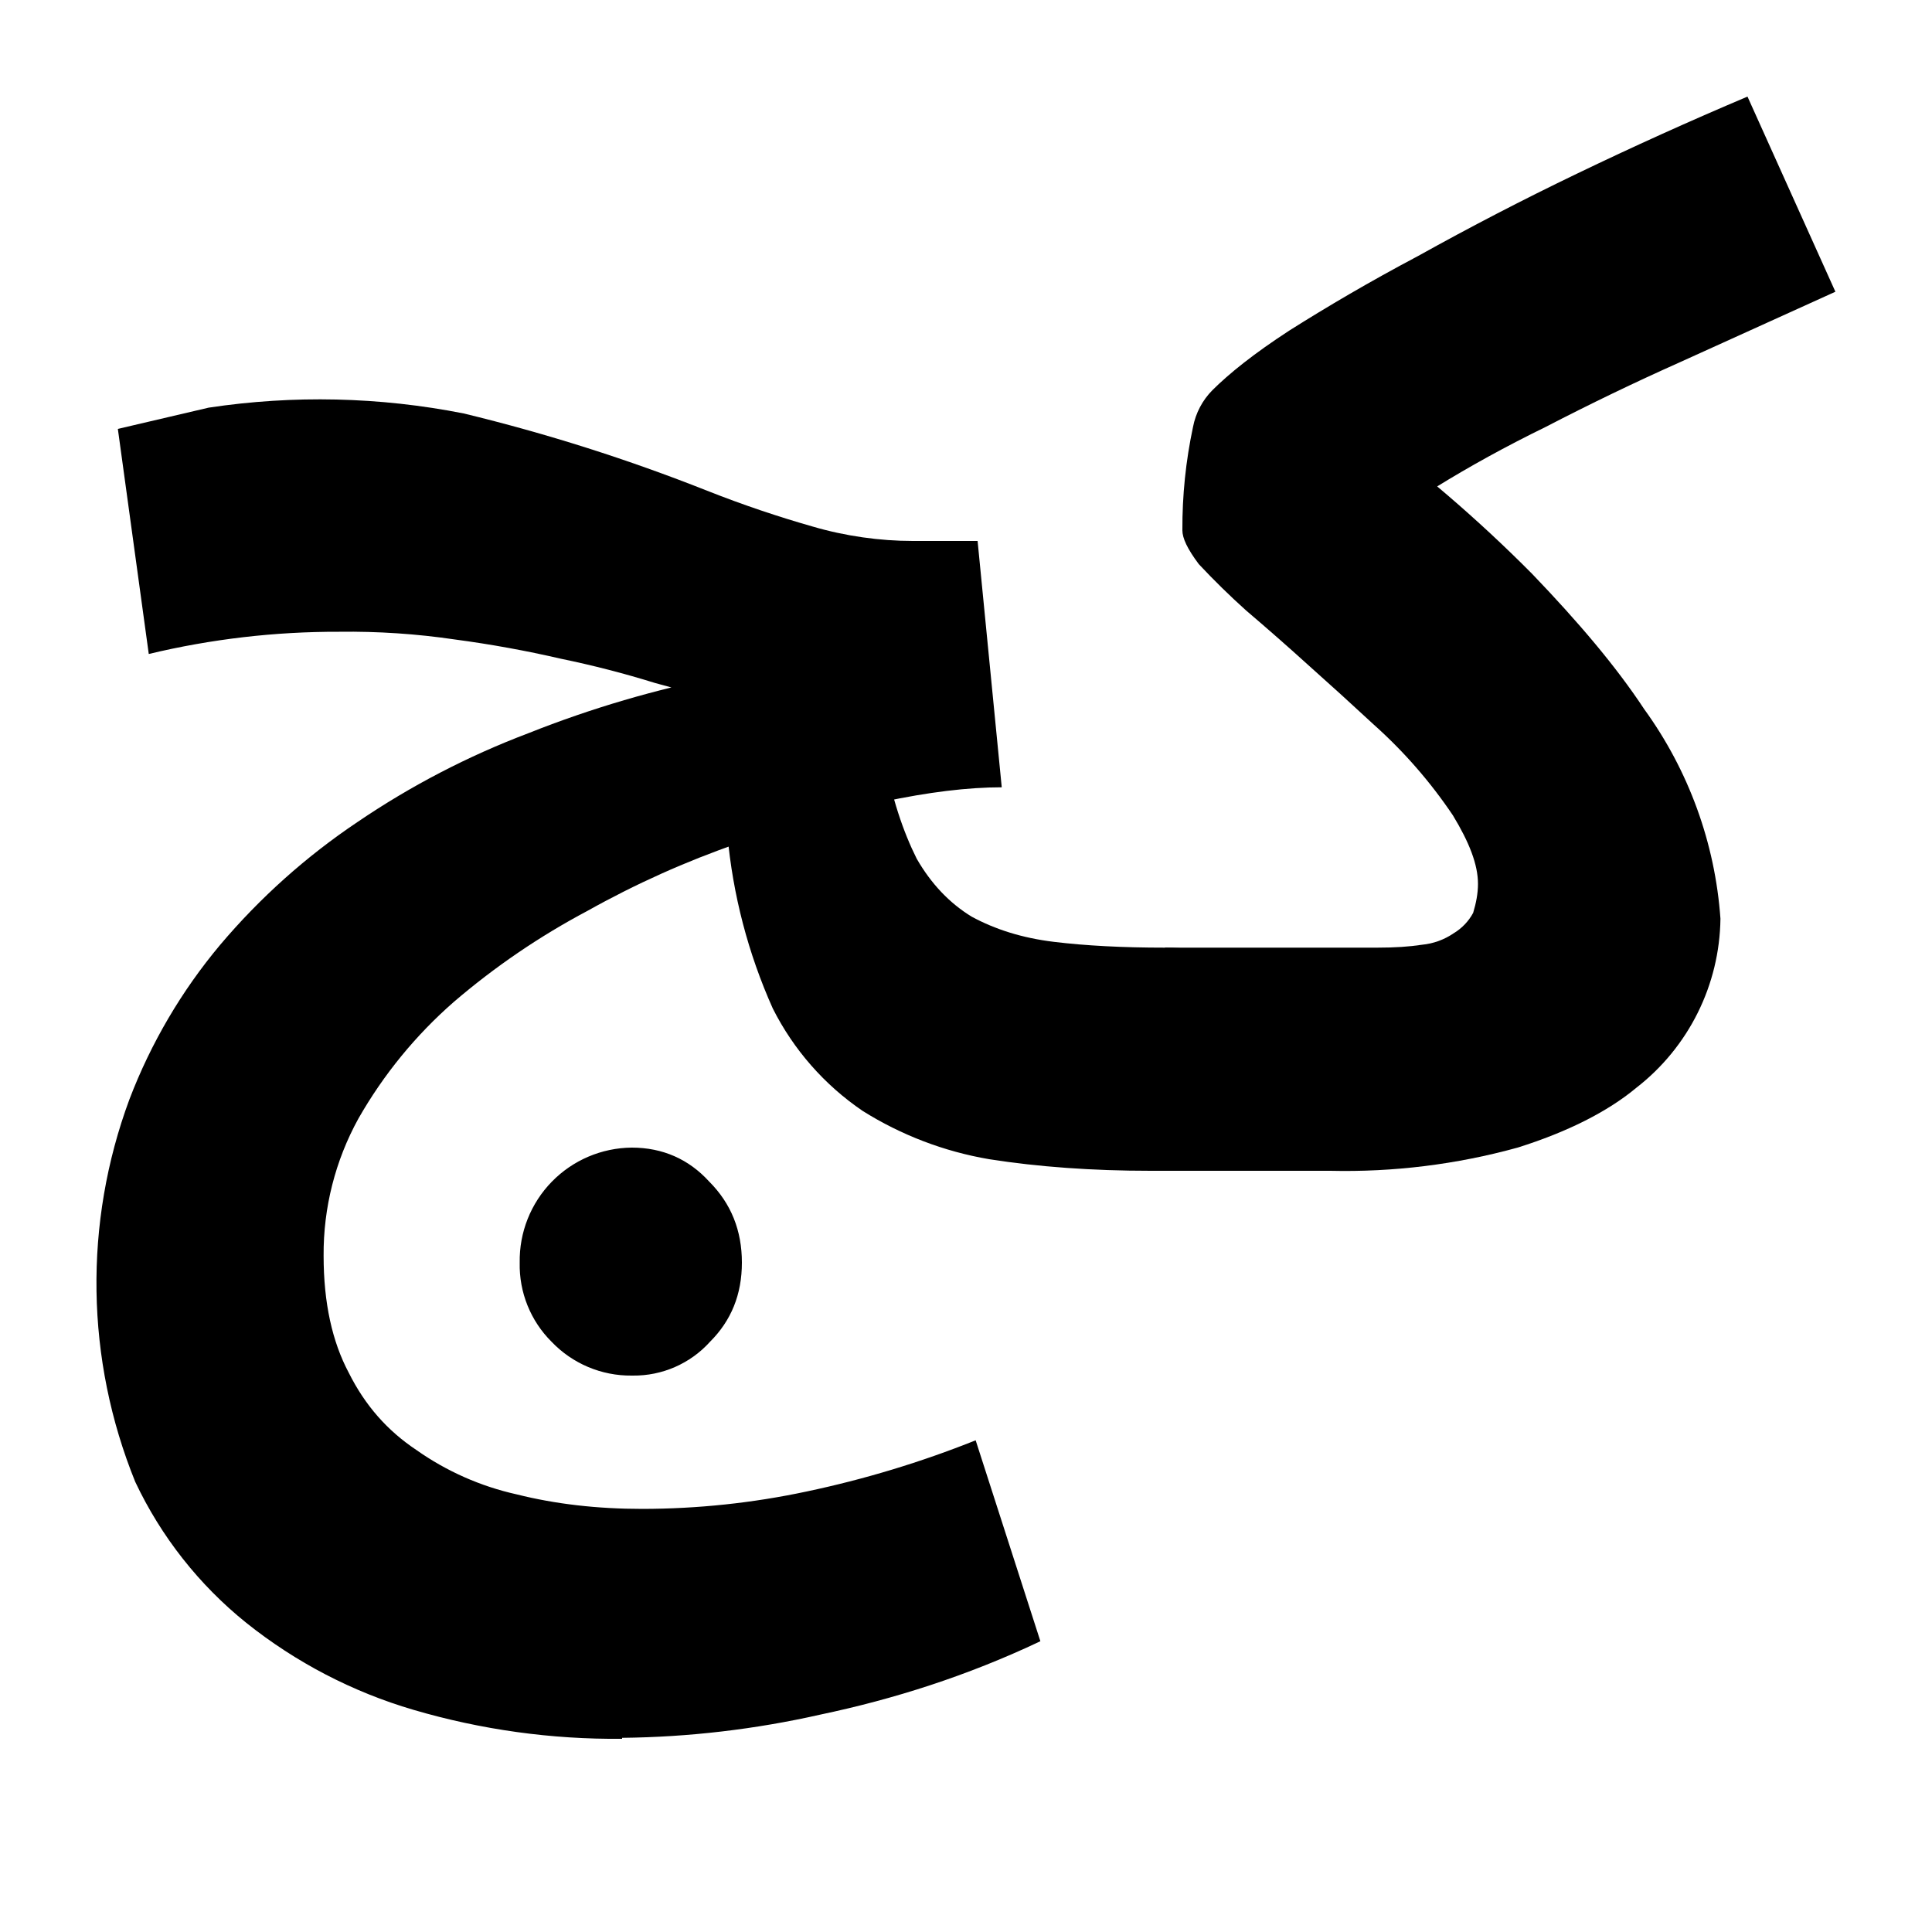
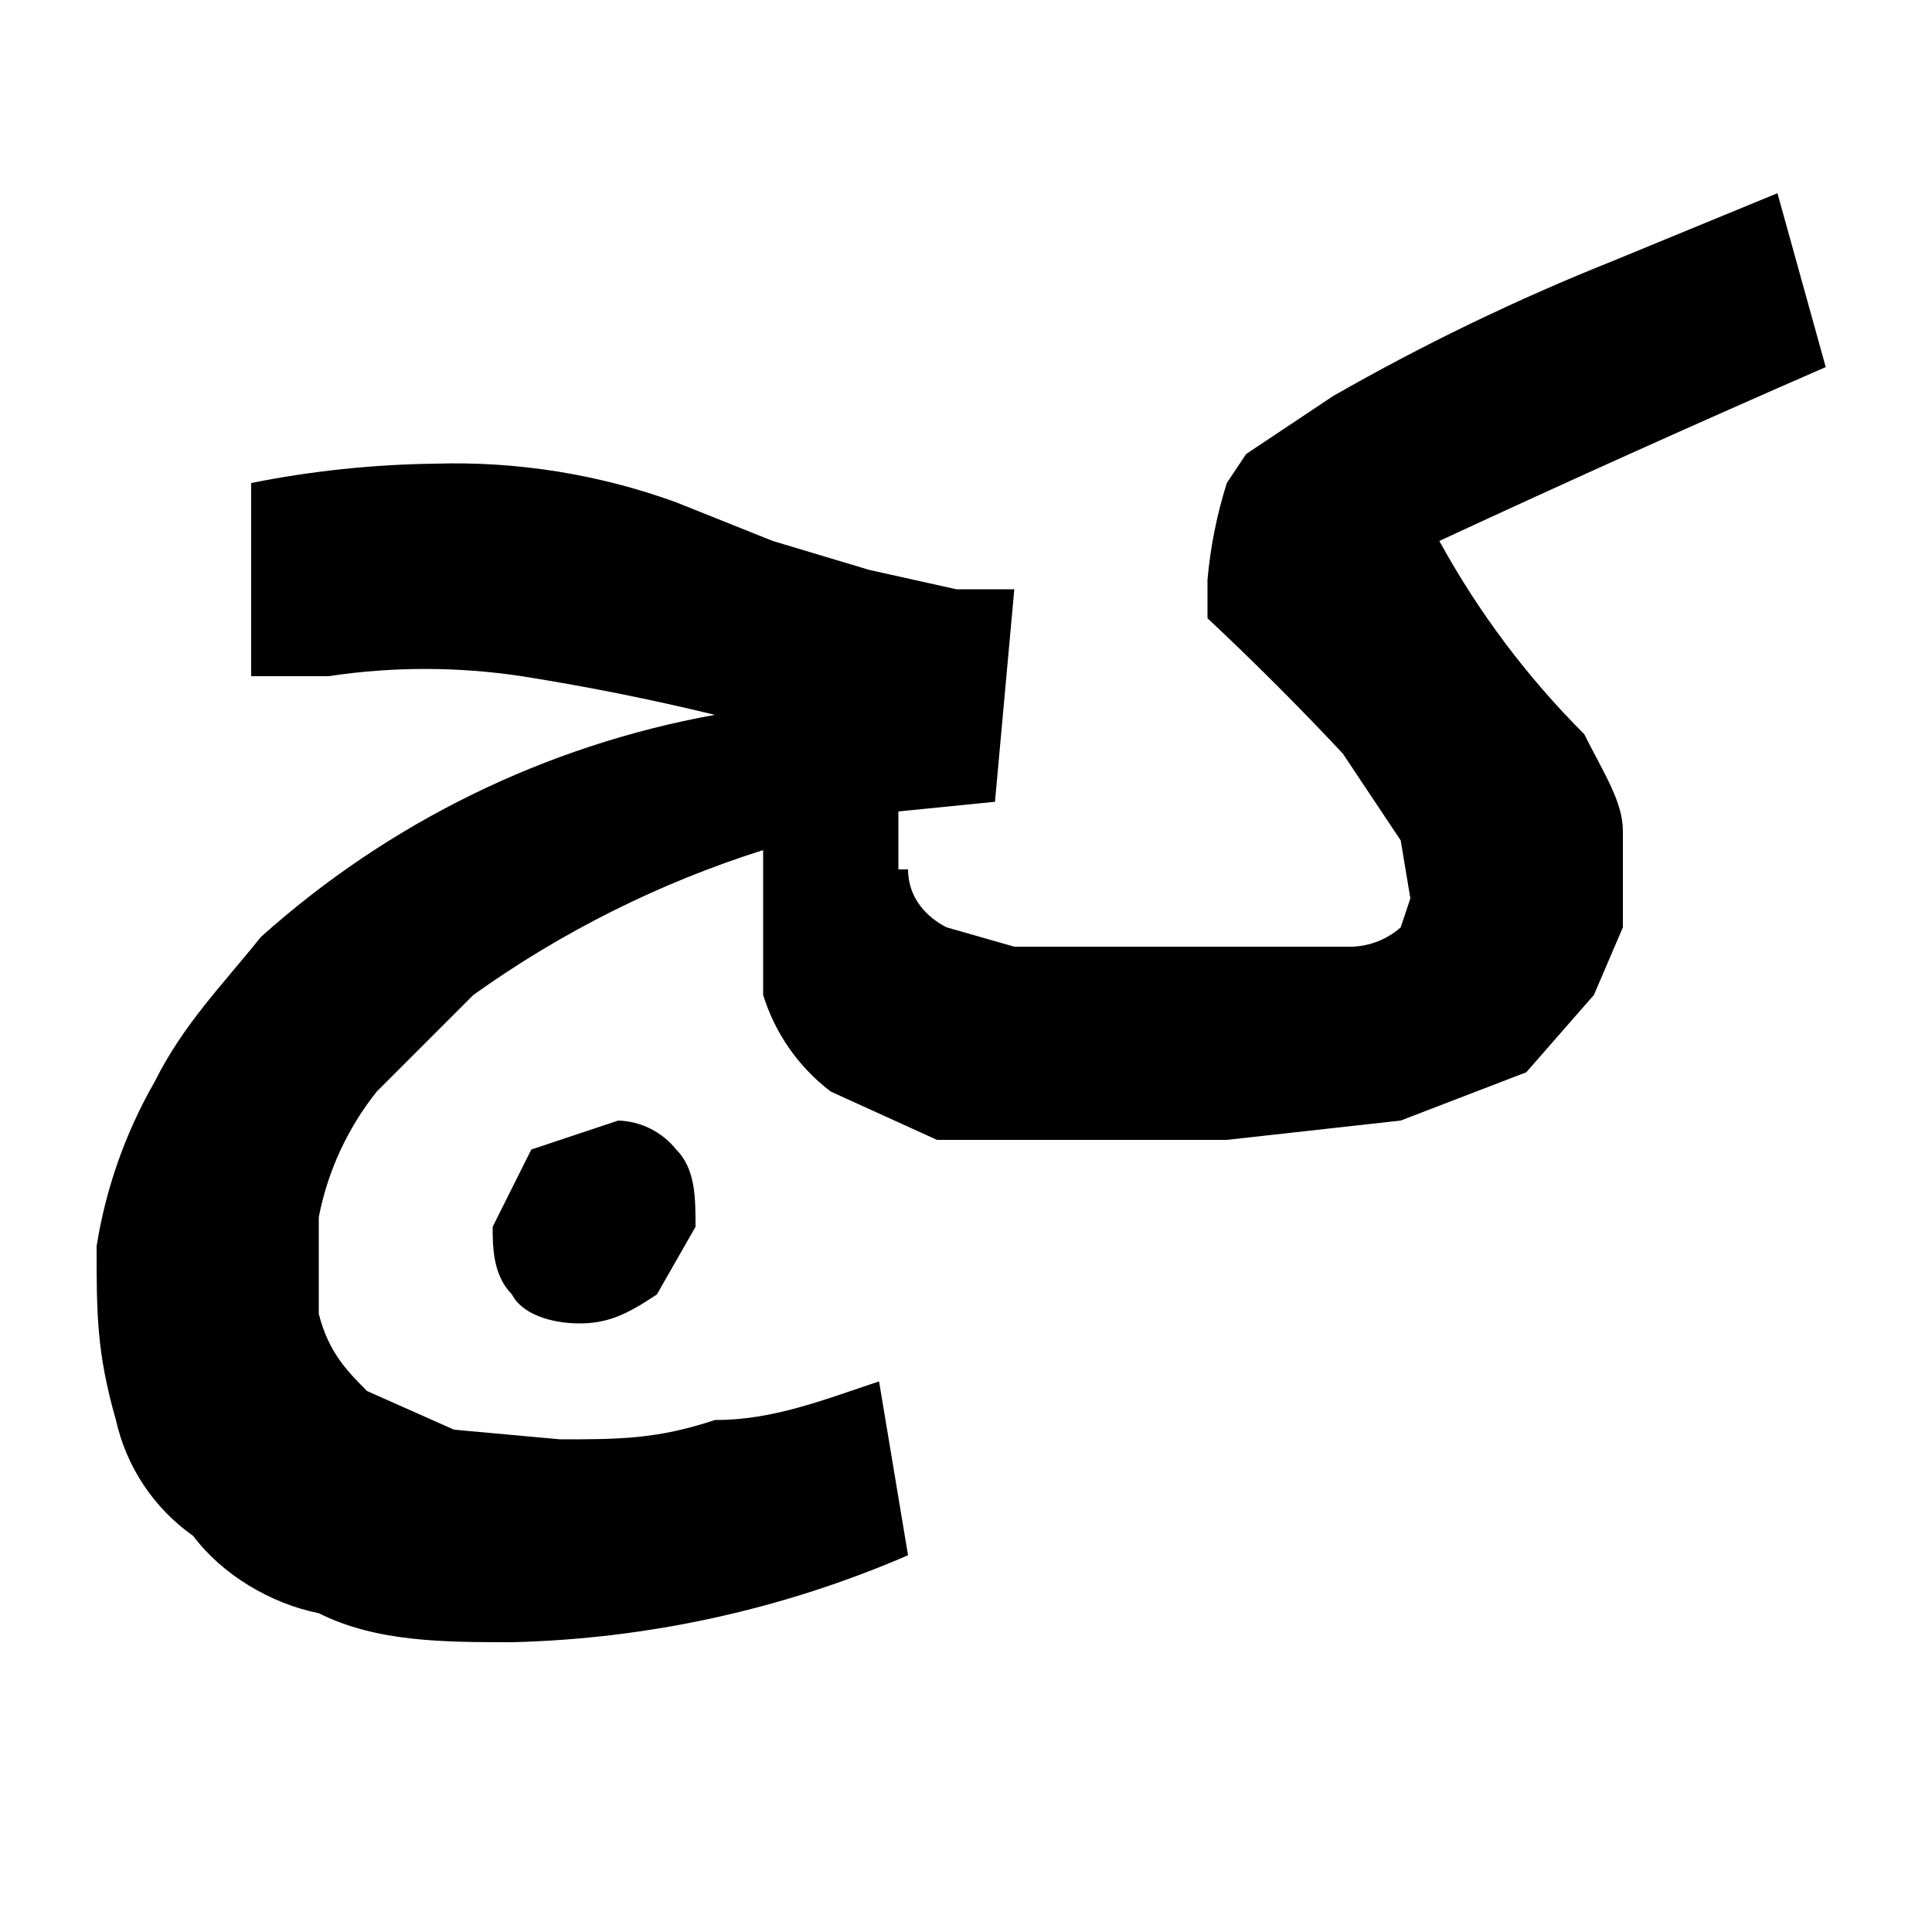
<svg xmlns="http://www.w3.org/2000/svg" width="20" height="20" viewBox="0 0 20 20">
-   <path d="M6.54 14.24a1.13 1.13 0 0 1-.83-.35 1.12 1.12 0 0 1-.33-.82 1.17 1.17 0 0 1 1.16-1.19c.32 0 .59.12.8.35.23.23.34.51.34.84 0 .33-.11.6-.33.82a1.06 1.06 0 0 1-.8.35Zm5.37-2.12c-.6 0-1.16-.04-1.67-.12a3.6 3.6 0 0 1-1.31-.5A2.81 2.81 0 0 1 8 10.44a5.64 5.64 0 0 1-.47-1.8l1.62-.83c.08.45.2.8.34 1.08.15.26.34.46.57.6.24.13.52.22.85.26.33.04.71.06 1.15.06.41 0 .71.11.9.33.18.21.27.48.27.8 0 .35-.11.63-.34.85-.22.22-.54.33-.98.33ZM6.44 18a7.4 7.4 0 0 1-2.16-.3 5.05 5.05 0 0 1-1.73-.9 4.14 4.14 0 0 1-1.15-1.46 5.47 5.47 0 0 1-.06-3.96 5.6 5.6 0 0 1 .94-1.6A6.87 6.87 0 0 1 3.7 8.51a8.49 8.49 0 0 1 1.77-.92A11.26 11.26 0 0 1 7.48 7l.1.3a23.61 23.61 0 0 0-.8-.23 10.23 10.23 0 0 0-.97-.25 11.74 11.74 0 0 0-1.1-.2 7.54 7.54 0 0 0-1.2-.08 8.35 8.35 0 0 0-1.97.23l-.32-2.33.94-.22a7.7 7.7 0 0 1 2.64.06 18.94 18.94 0 0 1 2.52.8c.38.15.74.27 1.09.37.34.1.7.15 1.04.15h.67l.25 2.55c-.35 0-.76.05-1.23.15a9.78 9.78 0 0 0-1.5.43 9.63 9.63 0 0 0-1.56.7 7.58 7.58 0 0 0-1.38.94 4.68 4.68 0 0 0-.99 1.21A2.9 2.9 0 0 0 3.35 13c0 .49.09.89.26 1.21.17.34.4.6.7.8a2.89 2.89 0 0 0 1.04.46c.4.1.83.15 1.3.15a8.2 8.2 0 0 0 1.7-.18 10.61 10.61 0 0 0 1.75-.53l.67 2.08c-.76.36-1.52.6-2.28.76a9.78 9.78 0 0 1-2.05.24Z" />
-   <path d="m11.9 12.12.16-2.31h2.2c.18 0 .33-.01.46-.03a.7.7 0 0 0 .33-.12.55.55 0 0 0 .2-.21c.03-.1.05-.2.05-.3 0-.2-.09-.43-.26-.71a5 5 0 0 0-.82-.94 44.61 44.61 0 0 0-.66-.6 28.22 28.22 0 0 0-.66-.58 7.85 7.85 0 0 1-.49-.48c-.12-.16-.17-.27-.17-.35a5.01 5.01 0 0 1 .11-1.07.74.74 0 0 1 .2-.38c.17-.17.43-.38.8-.62.38-.24.82-.5 1.33-.77a31.05 31.05 0 0 1 1.64-.85 39.86 39.86 0 0 1 1.77-.8L19 3.02l-1.61.73a26.18 26.18 0 0 0-1.39.67c-.41.2-.79.41-1.13.62a7.63 7.63 0 0 0-.86.58l.03-1.24a14.9 14.9 0 0 1 1.82 1.56c.48.5.87.96 1.16 1.4a4.2 4.2 0 0 1 .79 2.17 2.25 2.25 0 0 1-.87 1.75c-.3.25-.72.46-1.23.62a6.7 6.7 0 0 1-1.94.24H11.9Z" />
+   <path d="M10.7 11.8h-1l-1.1-.5a2 2 0 0 1-.7-1V8.8a10.7 10.7 0 0 0-3 1.5l-1 1a3 3 0 0 0-.6 1.3v1c.1.4.3.6.5.8l.9.4 1.1.1c.6 0 1 0 1.6-.2.6 0 1.1-.2 1.7-.4l.3 1.8a11 11 0 0 1-4.1.9c-.7 0-1.4 0-2-.3-.5-.1-1-.4-1.3-.8a2 2 0 0 1-.8-1.2C1 14 1 13.6 1 12.9a5 5 0 0 1 .6-1.7c.3-.6.7-1 1.1-1.5a9.6 9.6 0 0 1 4.7-2.3 25 25 0 0 0-2-.4 6.7 6.7 0 0 0-2 0h-.8V5a10.4 10.4 0 0 1 1.9-.2 6.7 6.7 0 0 1 2.5.4l1 .4 1 .3.9.2h.6l-.2 2.2-1 .1V9h.1c0 .3.2.5.4.6l.7.2H14a.8.8 0 0 0 .5-.2l.1-.3-.1-.6-.6-.9a30.5 30.5 0 0 0-1.4-1.4V6a4.7 4.7 0 0 1 .2-1l.2-.3.9-.6a23 23 0 0 1 2.9-1.4l1.7-.7.5 1.8a188.3 188.3 0 0 0-4 1.8 8.8 8.8 0 0 0 1.5 2c.2.4.4.7.4 1v1l-.3.7-.7.8-1.3.5-1.8.2h-2.1Zm-5.4 1.6c.1.2.4.3.7.3.3 0 .5-.1.8-.3l.4-.7c0-.3 0-.6-.2-.8a.8.8 0 0 0-.6-.3l-.9.3-.4.8c0 .2 0 .5.2.7Z" />
</svg>
